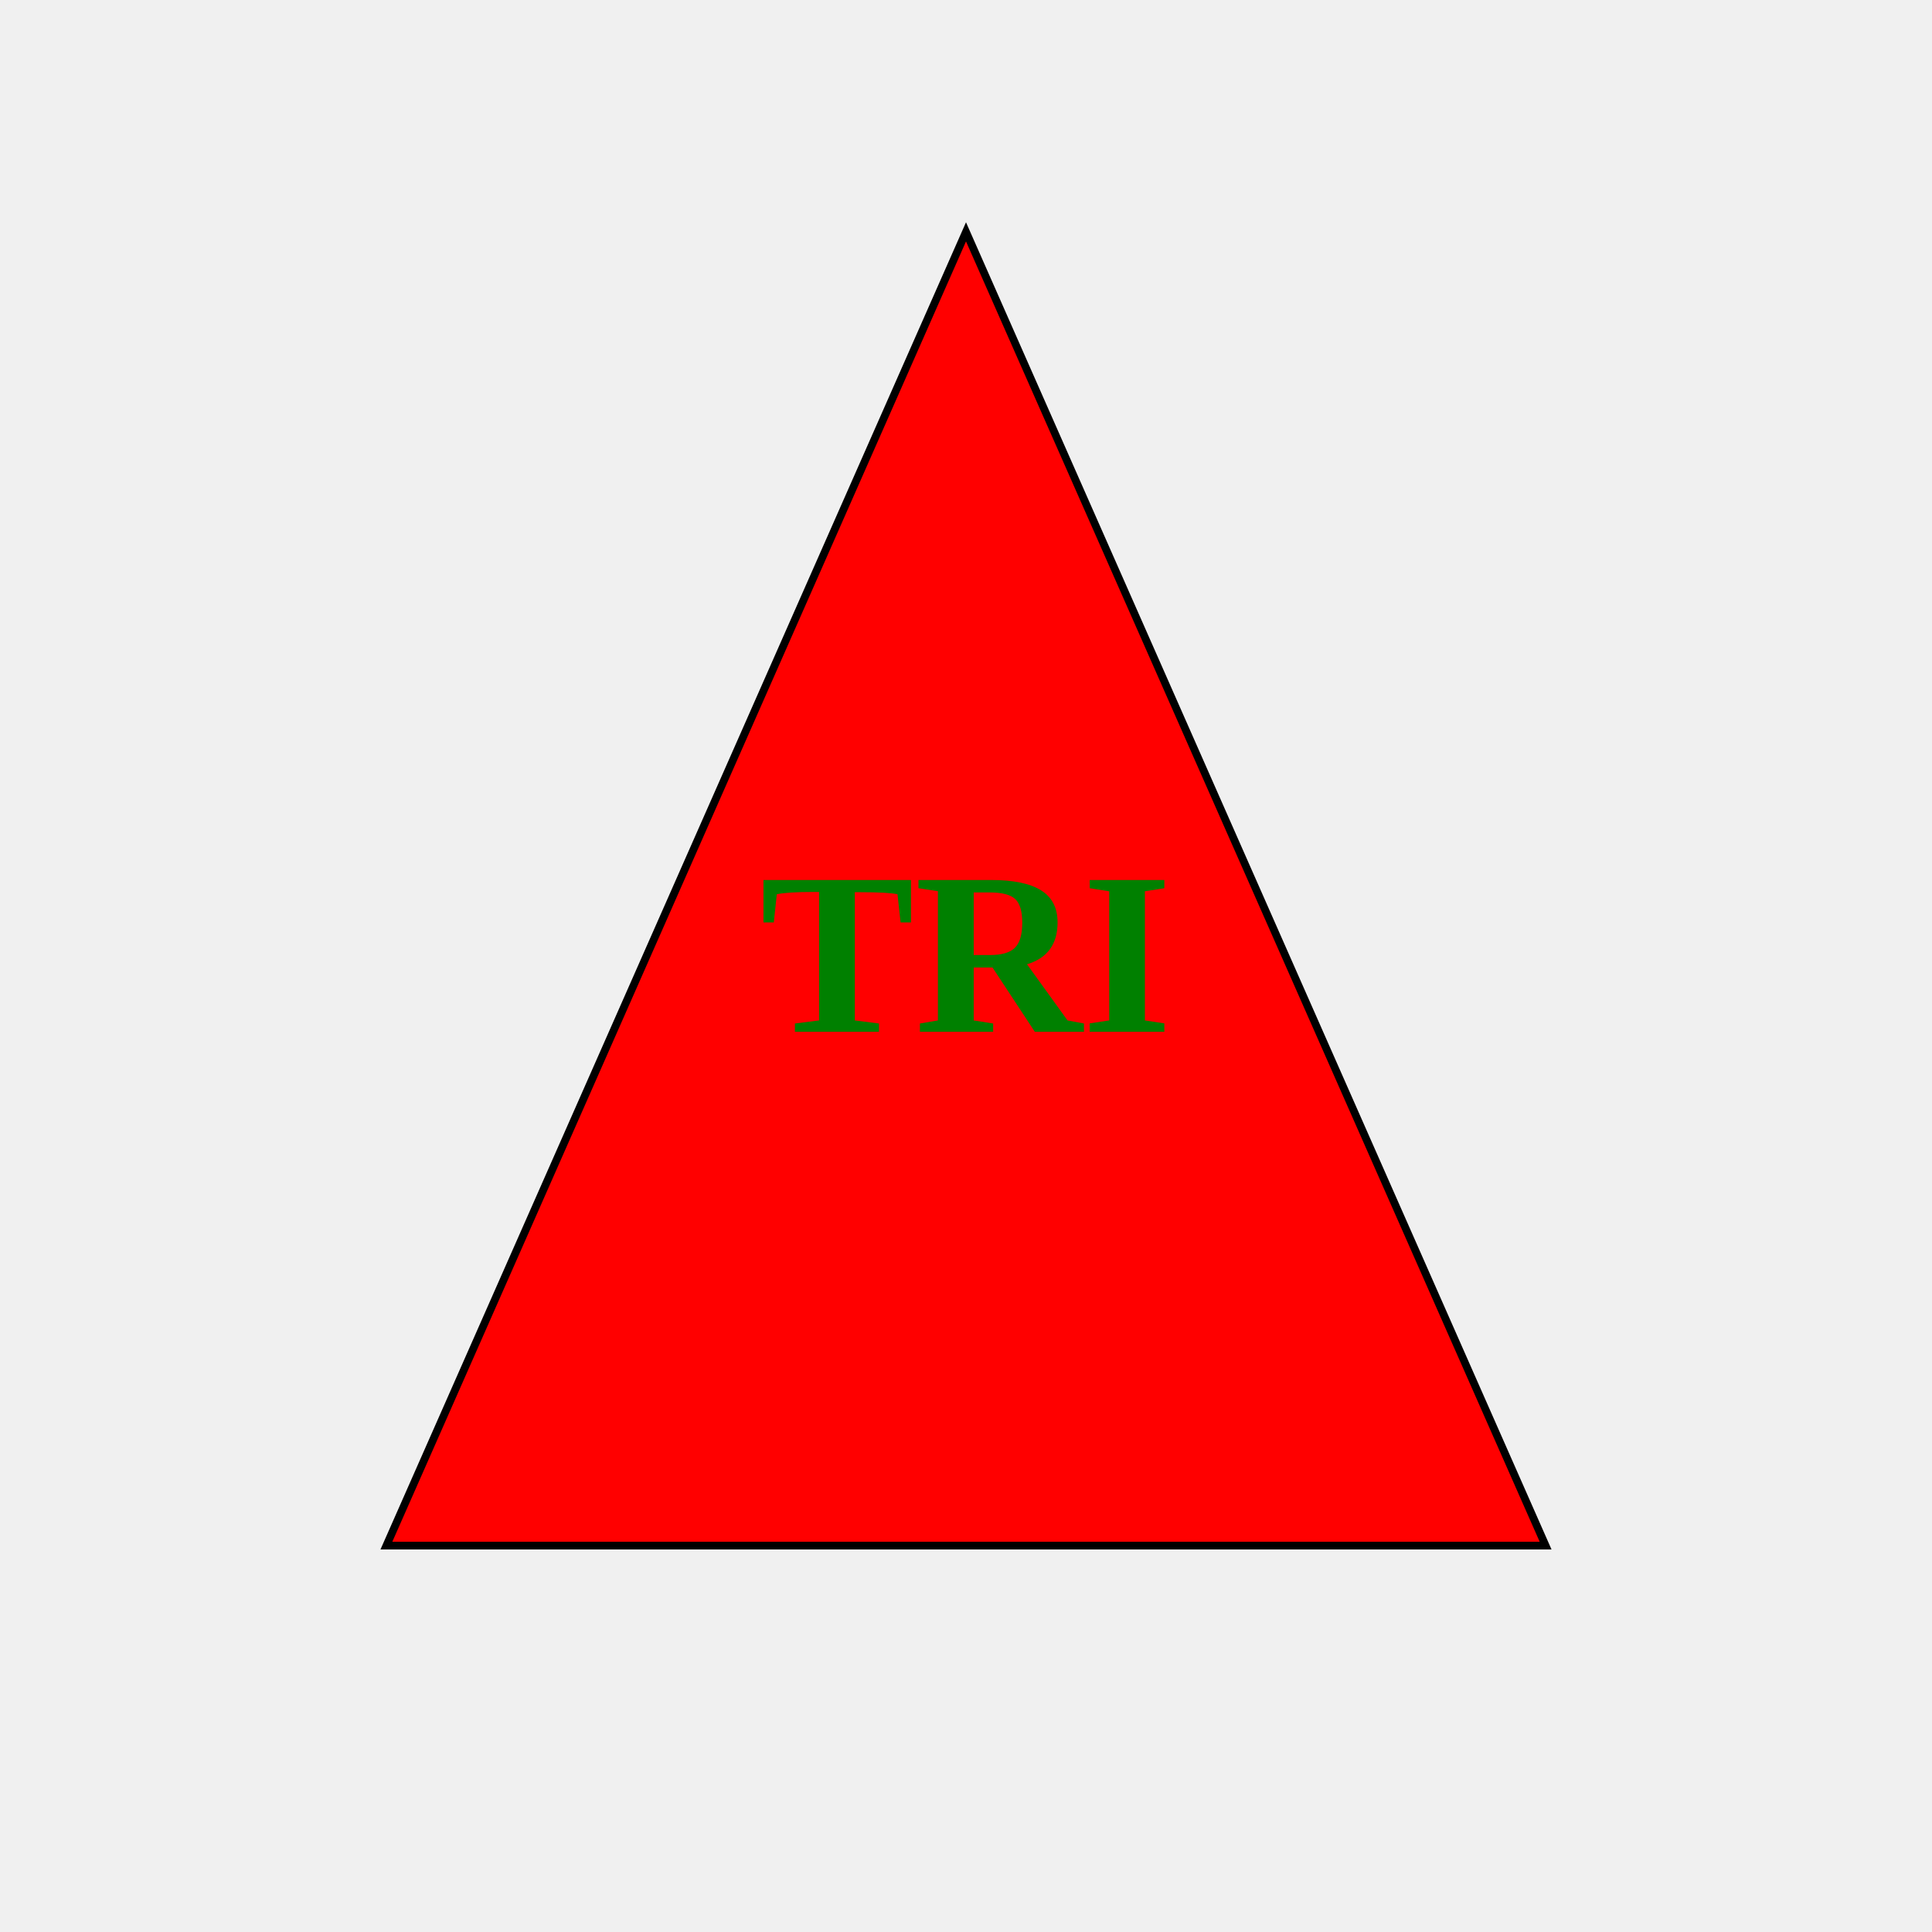
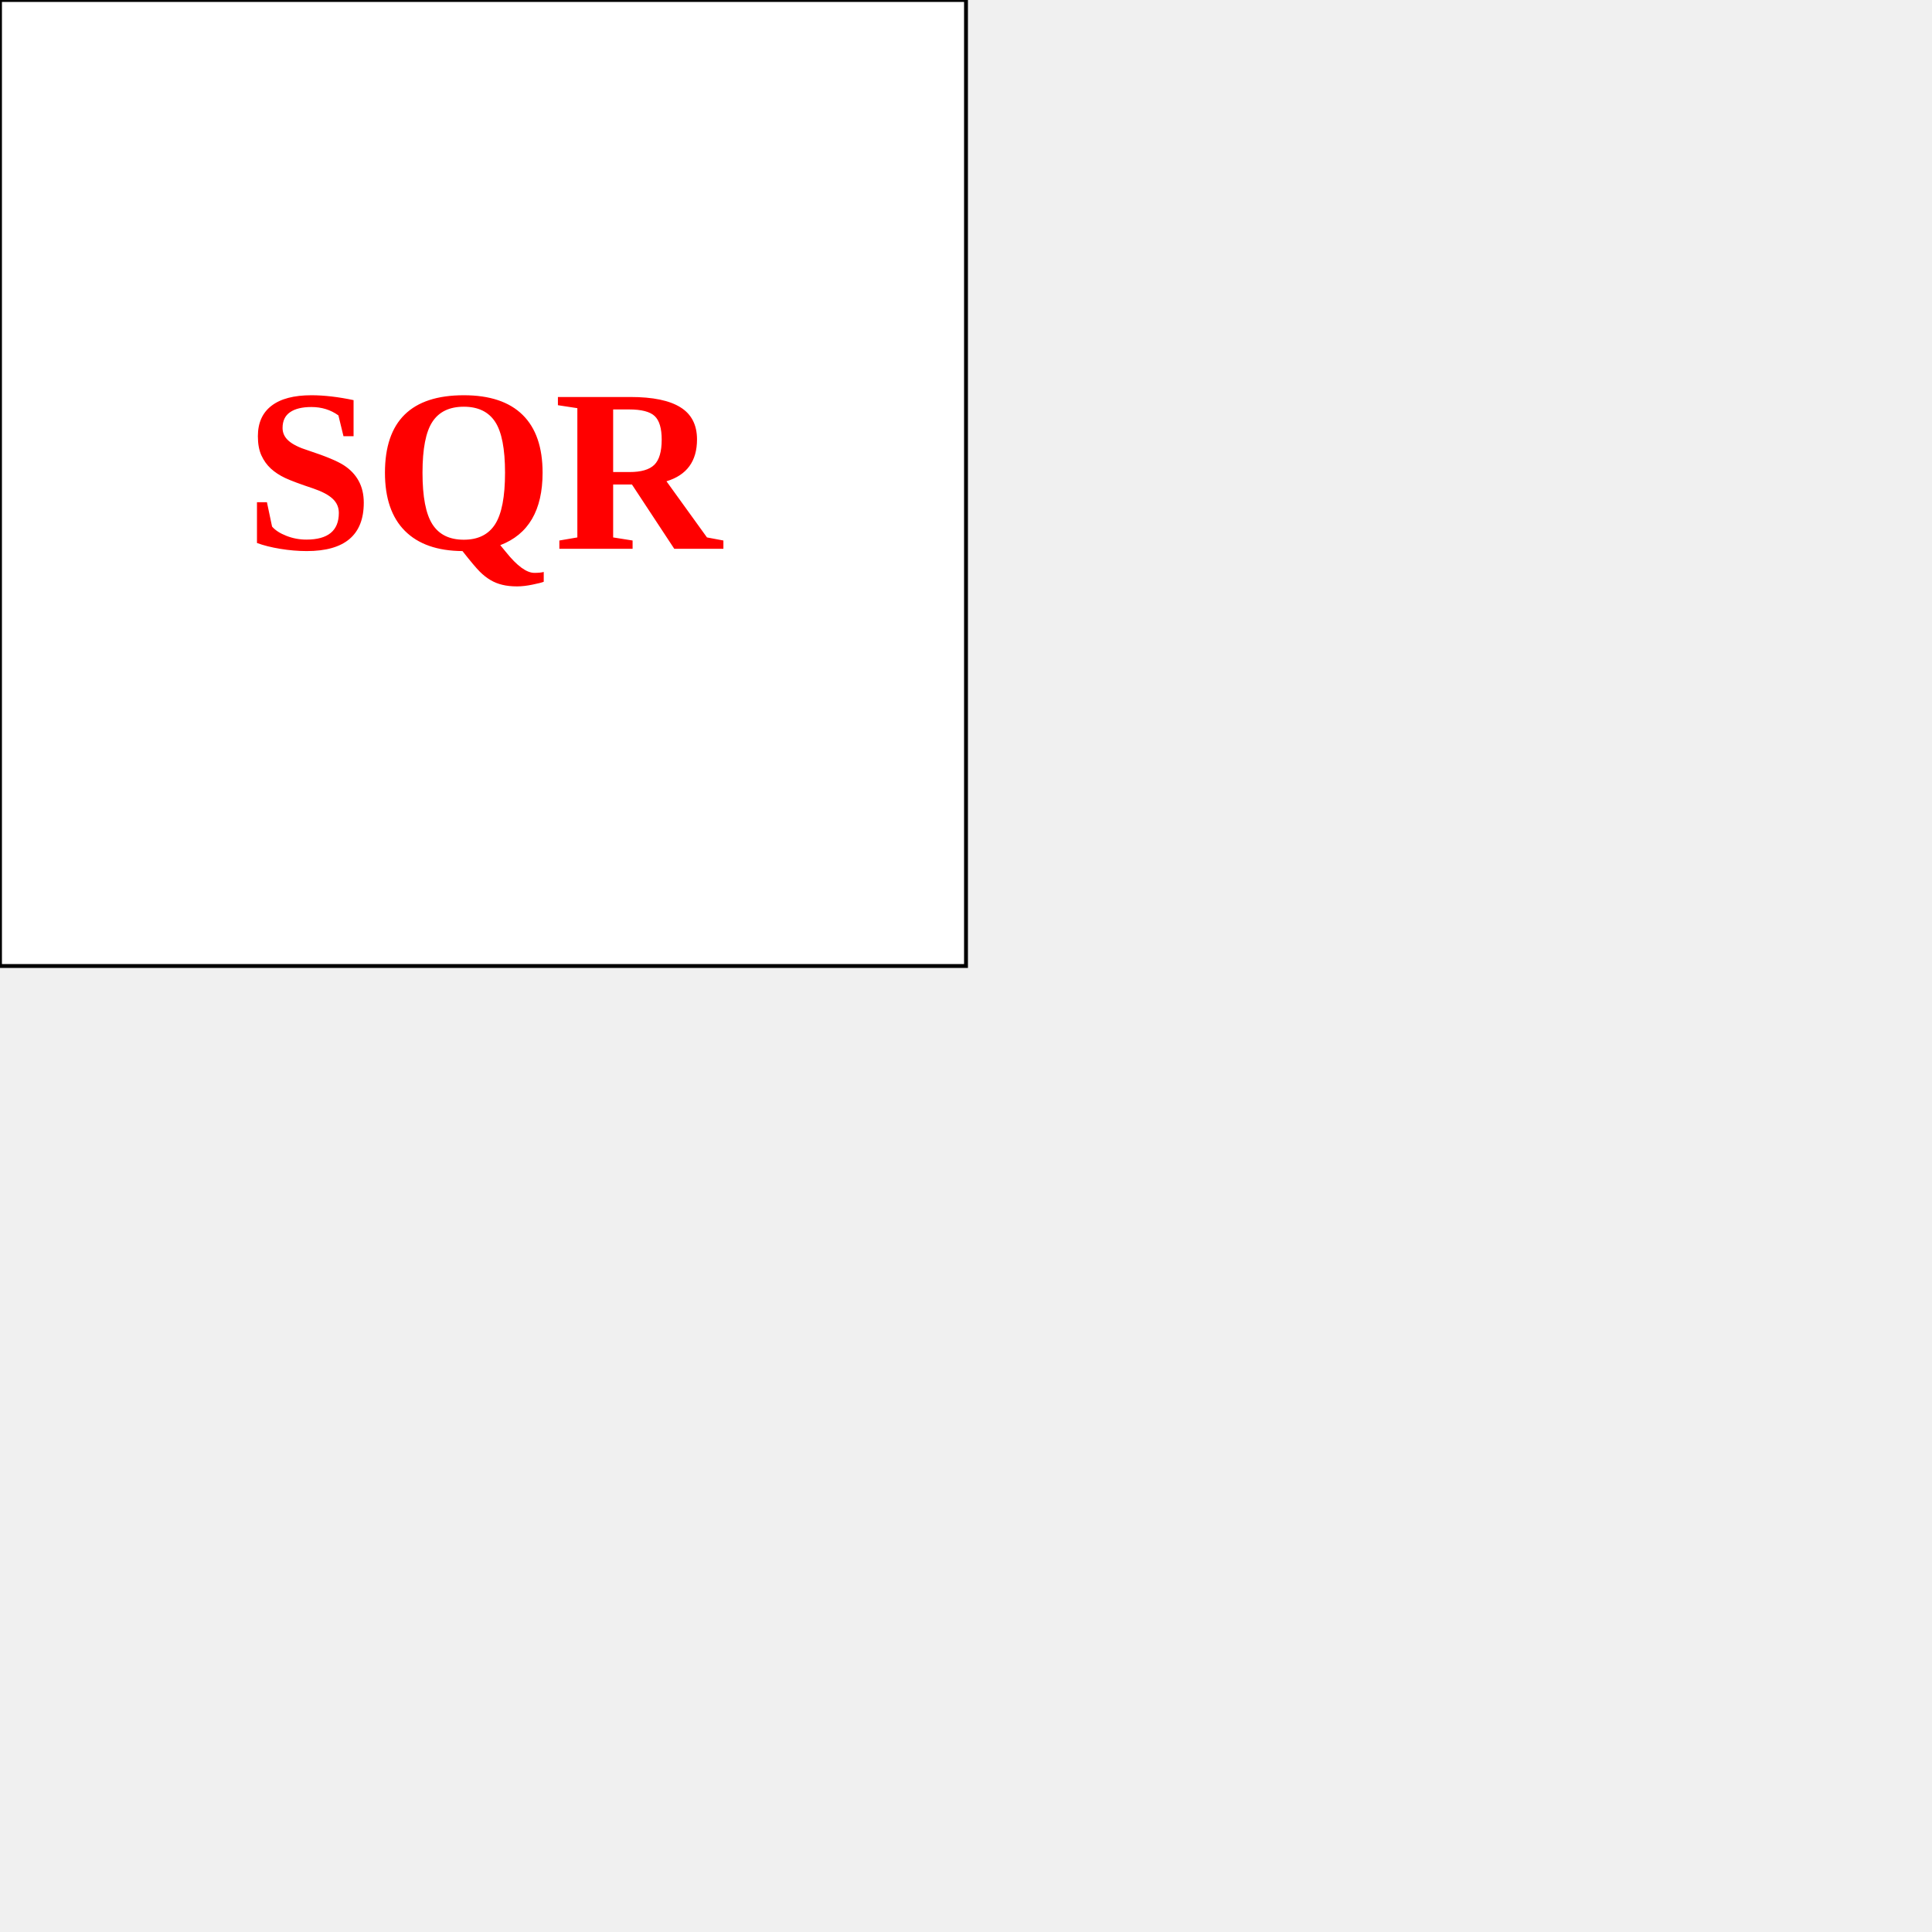
<svg xmlns="http://www.w3.org/2000/svg" version="1.1" width="500" height="500">
-   <polygon points="250,60 100,400 400,400" stroke="black" stroke-width="2" fill="red" />
-   <text x="50%" y="50%" dominant-baseline="middle" text-anchor="middle" font-size="60px" font-weight="700" fill="green">TRI</text>
+   <rect width="250" height="250" fill="white" stroke="black" stroke-width="1" />
+   <text x="125" y="125" dominant-baseline="middle" text-anchor="middle" font-size="60px" font-weight="700" fill="red">SQR</text>
</svg>
